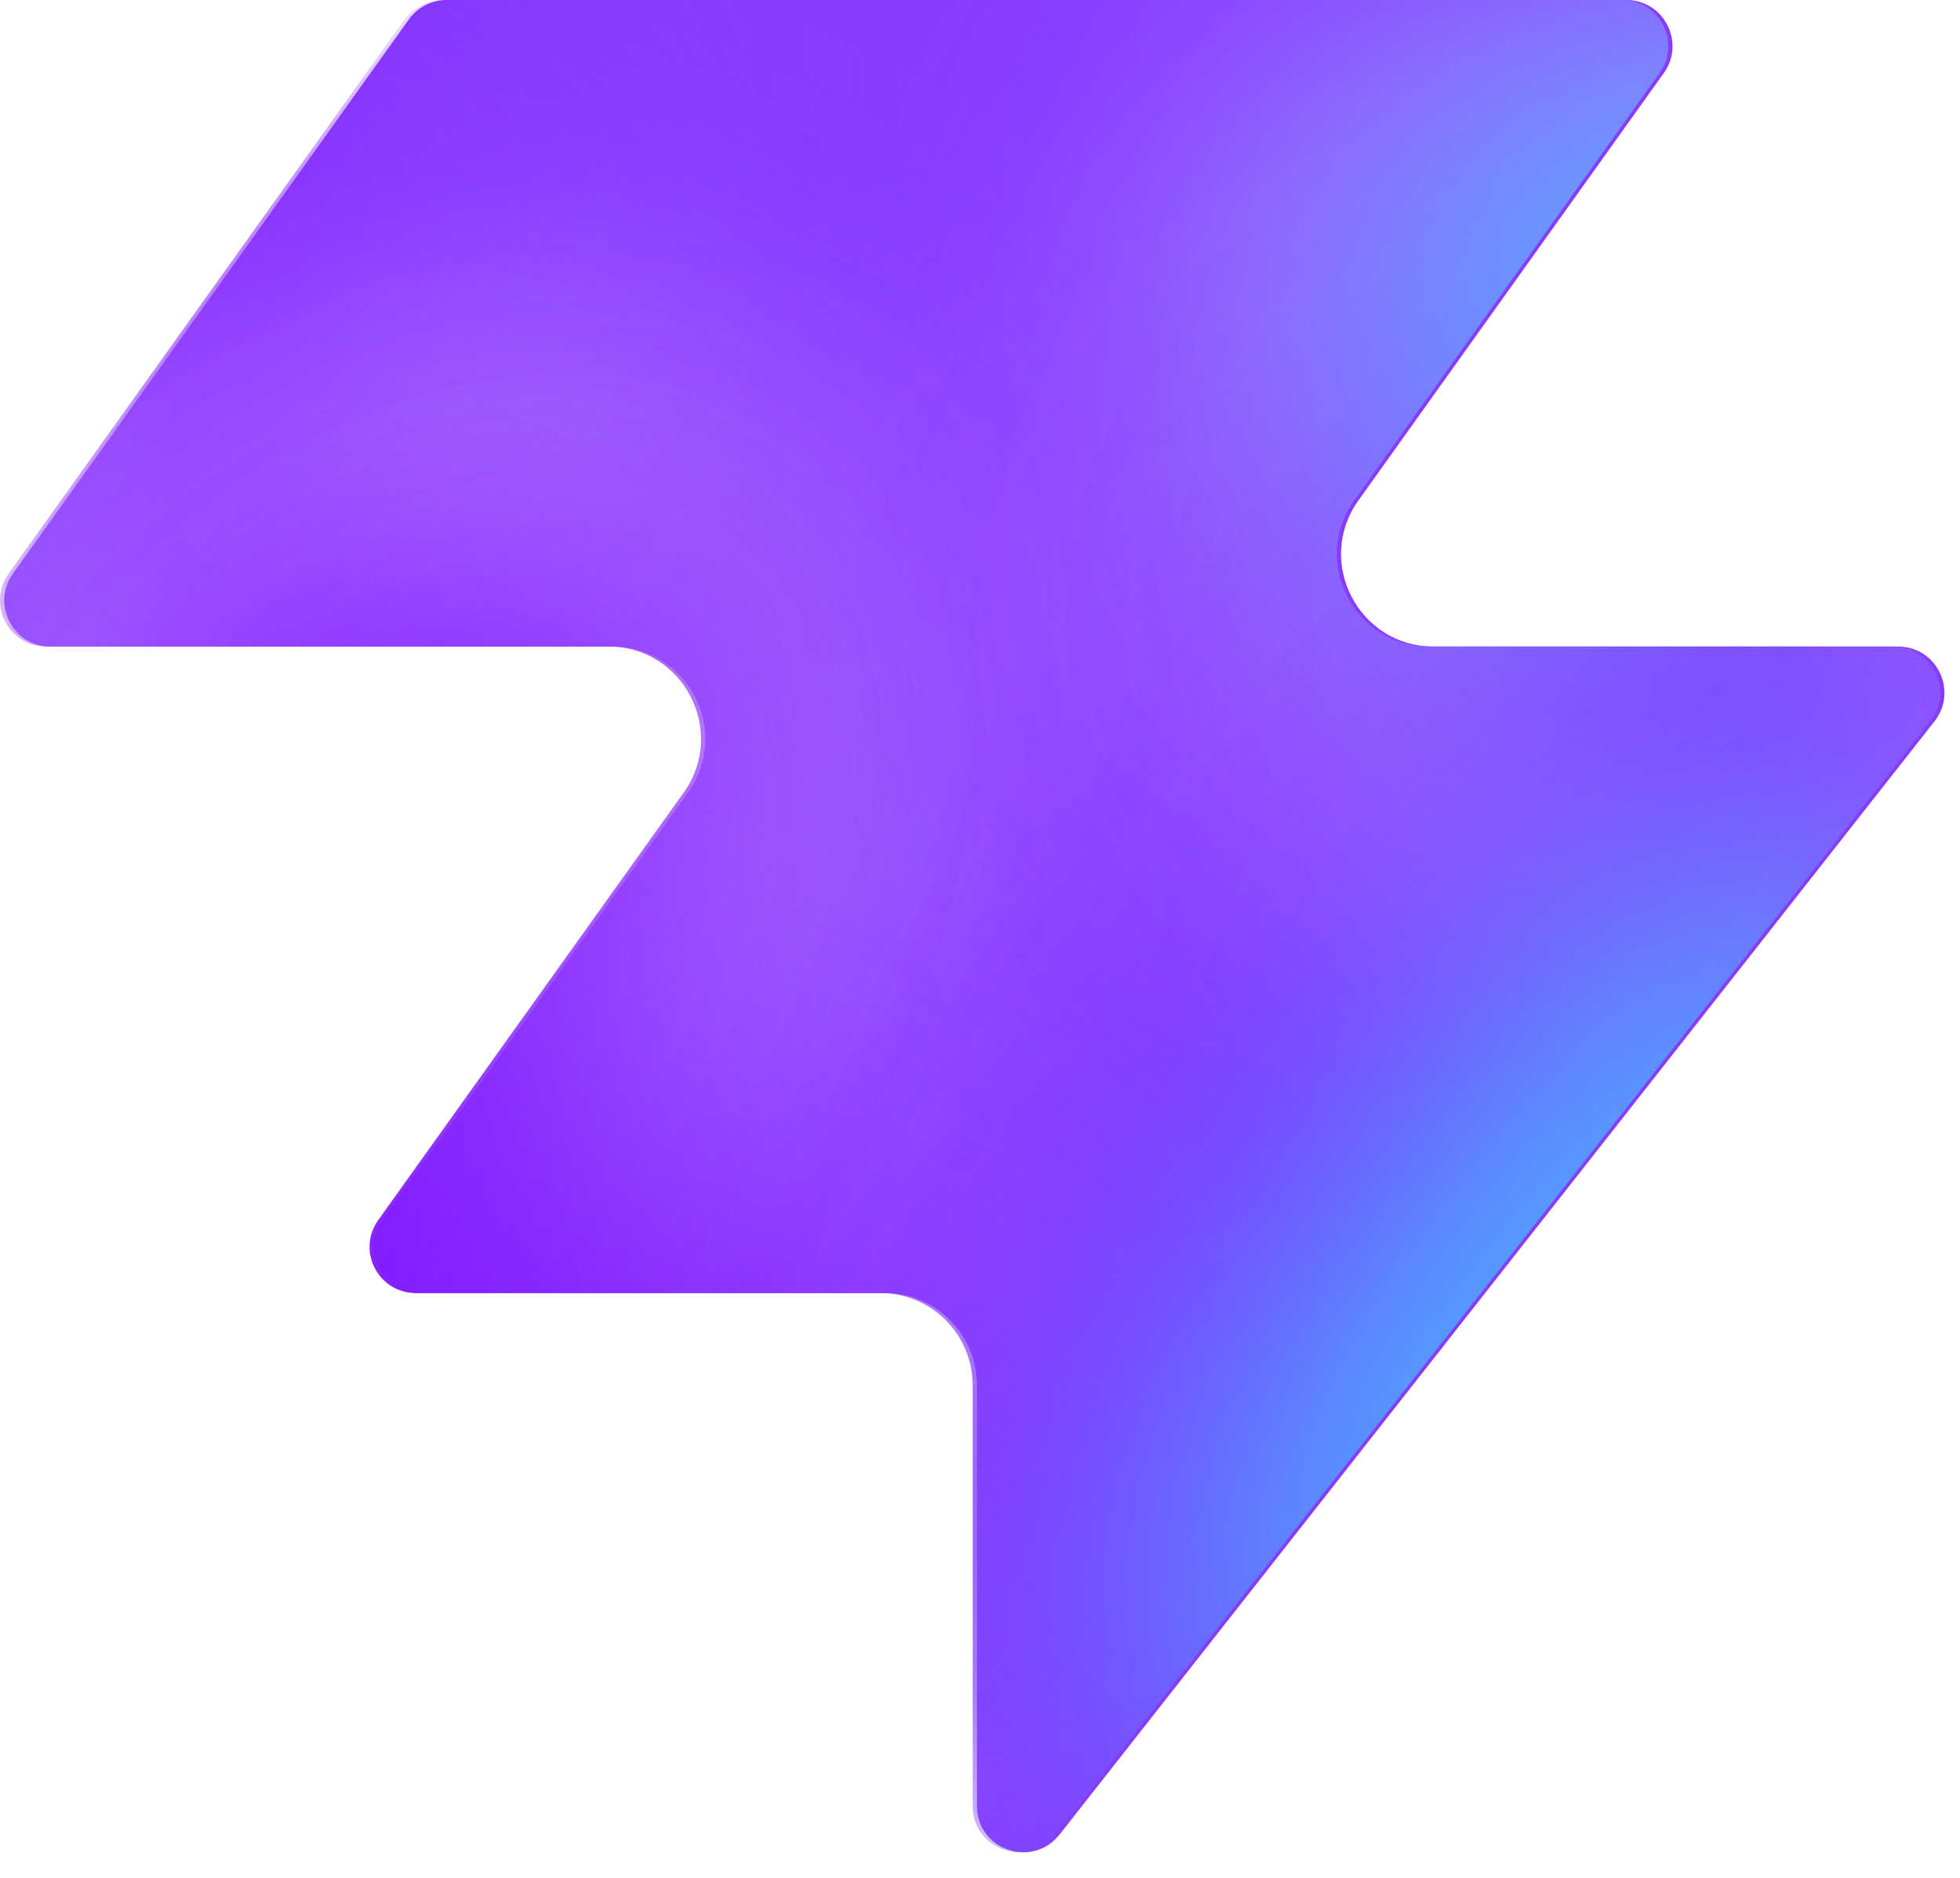
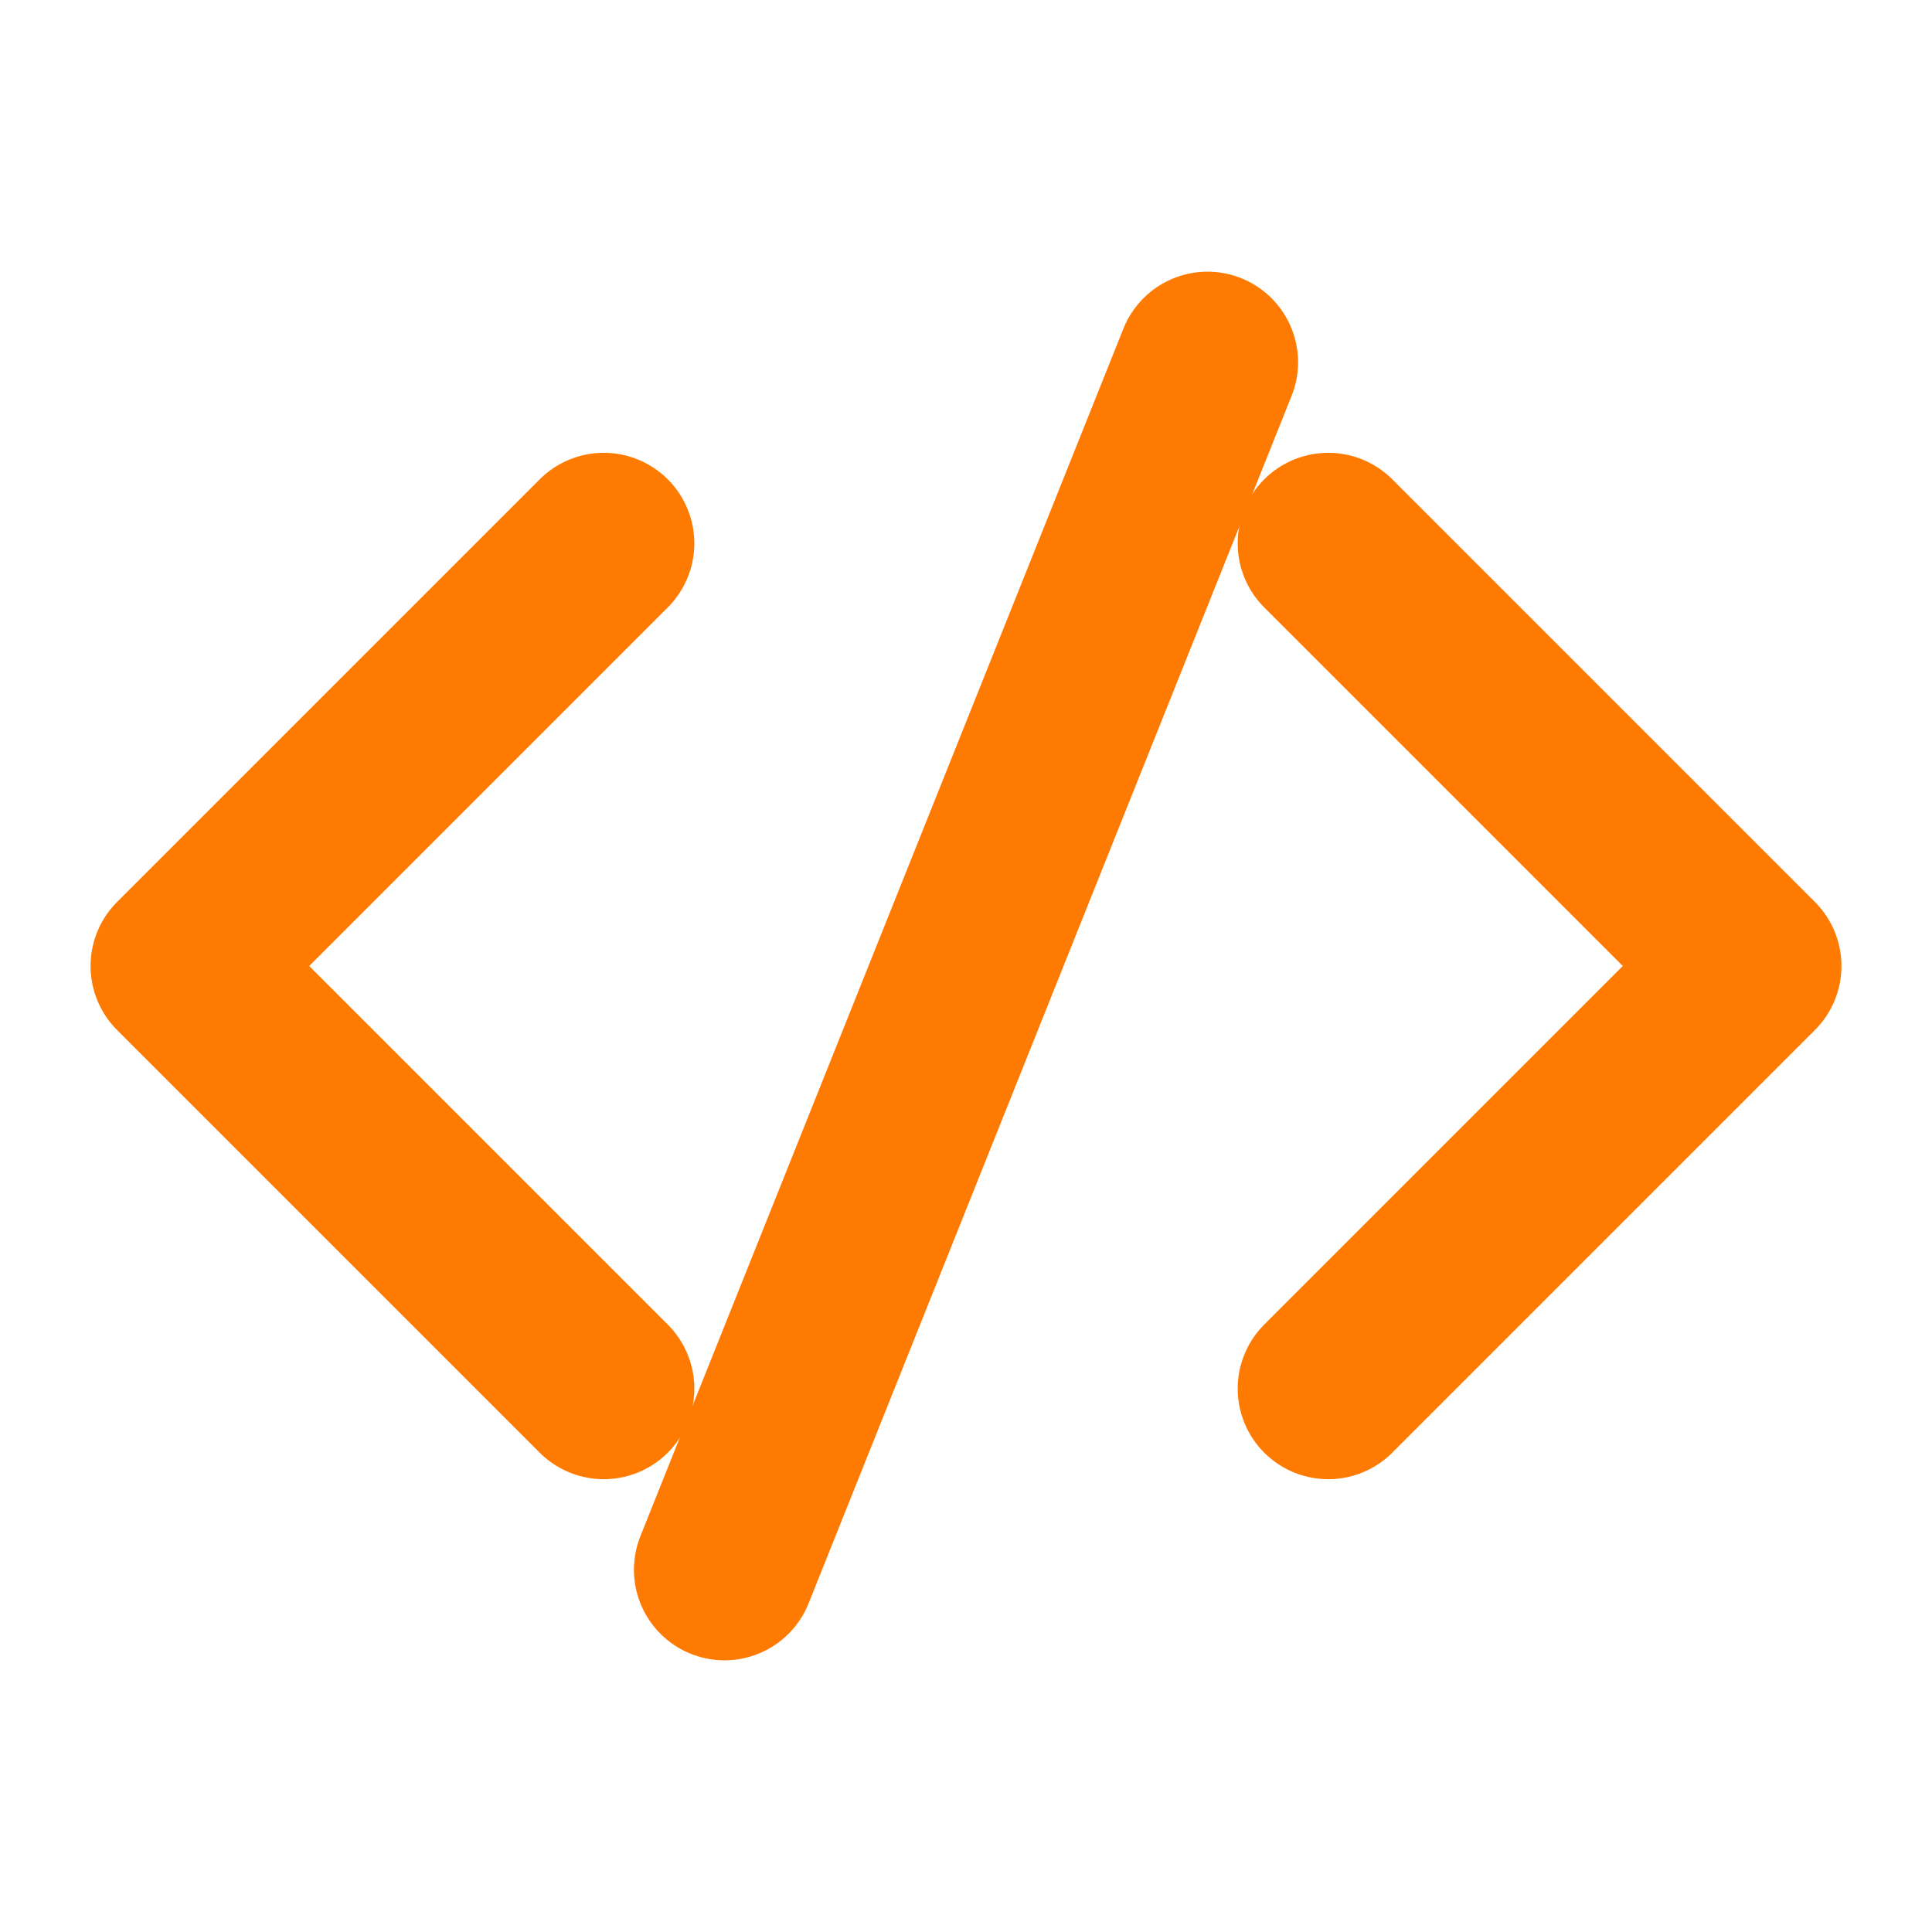
- <svg xmlns="http://www.w3.org/2000/svg" width="48" height="46" fill="none" viewBox="0 0 48 46">
-   <path fill="#863bff" d="M25.946 44.938c-.664.845-2.021.375-2.021-.698V33.937a2.26 2.26 0 0 0-2.262-2.262H10.287c-.92 0-1.456-1.04-.92-1.788l7.48-10.471c1.07-1.497 0-3.578-1.842-3.578H1.237c-.92 0-1.456-1.04-.92-1.788L10.013.474c.214-.297.556-.474.92-.474h28.894c.92 0 1.456 1.04.92 1.788l-7.48 10.471c-1.07 1.498 0 3.579 1.842 3.579h11.377c.943 0 1.473 1.088.89 1.83L25.947 44.94z" style="fill:#863bff;fill:color(display-p3 .525 .23 1);fill-opacity:1" />
-   <mask id="a" width="48" height="46" x="0" y="0" maskUnits="userSpaceOnUse" style="mask-type:alpha">
-     <path fill="#000" d="M25.842 44.938c-.664.844-2.021.375-2.021-.698V33.937a2.26 2.26 0 0 0-2.262-2.262H10.183c-.92 0-1.456-1.04-.92-1.788l7.48-10.471c1.07-1.498 0-3.579-1.842-3.579H1.133c-.92 0-1.456-1.04-.92-1.787L9.91.473c.214-.297.556-.474.92-.474h28.894c.92 0 1.456 1.04.92 1.788l-7.48 10.471c-1.07 1.498 0 3.578 1.842 3.578h11.377c.943 0 1.473 1.088.89 1.832L25.843 44.94z" style="fill:#000;fill-opacity:1" />
-   </mask>
-   <g mask="url(#a)">
-     <g filter="url(#b)">
-       <ellipse cx="5.508" cy="14.704" fill="#ede6ff" rx="5.508" ry="14.704" style="fill:#ede6ff;fill:color(display-p3 .927 .903 1);fill-opacity:1" transform="matrix(.00324 1 1 -.00324 -4.47 31.516)" />
-     </g>
-     <g filter="url(#c)">
-       <ellipse cx="10.399" cy="29.851" fill="#ede6ff" rx="10.399" ry="29.851" style="fill:#ede6ff;fill:color(display-p3 .927 .903 1);fill-opacity:1" transform="matrix(.00324 1 1 -.00324 -39.328 7.883)" />
-     </g>
-     <g filter="url(#d)">
-       <ellipse cx="5.508" cy="30.487" fill="#7e14ff" rx="5.508" ry="30.487" style="fill:#7e14ff;fill:color(display-p3 .492 .077 1);fill-opacity:1" transform="rotate(89.814 -25.913 -14.639)scale(1 -1)" />
-     </g>
-     <g filter="url(#e)">
-       <ellipse cx="5.508" cy="30.599" fill="#7e14ff" rx="5.508" ry="30.599" style="fill:#7e14ff;fill:color(display-p3 .492 .077 1);fill-opacity:1" transform="rotate(89.814 -32.644 -3.334)scale(1 -1)" />
-     </g>
-     <g filter="url(#f)">
-       <ellipse cx="5.508" cy="30.599" fill="#7e14ff" rx="5.508" ry="30.599" style="fill:#7e14ff;fill:color(display-p3 .492 .077 1);fill-opacity:1" transform="matrix(.00324 1 1 -.00324 -34.34 30.47)" />
-     </g>
-     <g filter="url(#g)">
-       <ellipse cx="14.072" cy="22.078" fill="#ede6ff" rx="14.072" ry="22.078" style="fill:#ede6ff;fill:color(display-p3 .927 .903 1);fill-opacity:1" transform="rotate(93.35 24.506 48.493)scale(-1 1)" />
-     </g>
-     <g filter="url(#h)">
-       <ellipse cx="3.47" cy="21.501" fill="#7e14ff" rx="3.47" ry="21.501" style="fill:#7e14ff;fill:color(display-p3 .492 .077 1);fill-opacity:1" transform="rotate(89.009 28.708 47.59)scale(-1 1)" />
-     </g>
-     <g filter="url(#i)">
-       <ellipse cx="3.47" cy="21.501" fill="#7e14ff" rx="3.47" ry="21.501" style="fill:#7e14ff;fill:color(display-p3 .492 .077 1);fill-opacity:1" transform="rotate(89.009 28.708 47.59)scale(-1 1)" />
-     </g>
-     <g filter="url(#j)">
-       <ellipse cx=".387" cy="8.972" fill="#7e14ff" rx="4.407" ry="29.108" style="fill:#7e14ff;fill:color(display-p3 .492 .077 1);fill-opacity:1" transform="rotate(39.51 .387 8.972)" />
-     </g>
-     <g filter="url(#k)">
-       <ellipse cx="47.523" cy="-6.092" fill="#7e14ff" rx="4.407" ry="29.108" style="fill:#7e14ff;fill:color(display-p3 .492 .077 1);fill-opacity:1" transform="rotate(37.892 47.523 -6.092)" />
-     </g>
-     <g filter="url(#l)">
-       <ellipse cx="41.412" cy="6.333" fill="#47bfff" rx="5.971" ry="9.665" style="fill:#47bfff;fill:color(display-p3 .28 .748 1);fill-opacity:1" transform="rotate(37.892 41.412 6.333)" />
-     </g>
-     <g filter="url(#m)">
-       <ellipse cx="-1.879" cy="38.332" fill="#7e14ff" rx="4.407" ry="29.108" style="fill:#7e14ff;fill:color(display-p3 .492 .077 1);fill-opacity:1" transform="rotate(37.892 -1.88 38.332)" />
-     </g>
-     <g filter="url(#n)">
-       <ellipse cx="-1.879" cy="38.332" fill="#7e14ff" rx="4.407" ry="29.108" style="fill:#7e14ff;fill:color(display-p3 .492 .077 1);fill-opacity:1" transform="rotate(37.892 -1.88 38.332)" />
-     </g>
-     <g filter="url(#o)">
-       <ellipse cx="35.651" cy="29.907" fill="#7e14ff" rx="4.407" ry="29.108" style="fill:#7e14ff;fill:color(display-p3 .492 .077 1);fill-opacity:1" transform="rotate(37.892 35.651 29.907)" />
-     </g>
-     <g filter="url(#p)">
-       <ellipse cx="38.418" cy="32.4" fill="#47bfff" rx="5.971" ry="15.297" style="fill:#47bfff;fill:color(display-p3 .28 .748 1);fill-opacity:1" transform="rotate(37.892 38.418 32.4)" />
-     </g>
-   </g>
-   <defs>
-     <filter id="b" width="60.045" height="41.654" x="-19.77" y="16.149" color-interpolation-filters="sRGB" filterUnits="userSpaceOnUse">
-       <feFlood flood-opacity="0" result="BackgroundImageFix" />
-       <feBlend in="SourceGraphic" in2="BackgroundImageFix" result="shape" />
-       <feGaussianBlur result="effect1_foregroundBlur_2002_17158" stdDeviation="7.659" />
-     </filter>
-     <filter id="c" width="90.34" height="51.437" x="-54.613" y="-7.533" color-interpolation-filters="sRGB" filterUnits="userSpaceOnUse">
-       <feFlood flood-opacity="0" result="BackgroundImageFix" />
-       <feBlend in="SourceGraphic" in2="BackgroundImageFix" result="shape" />
-       <feGaussianBlur result="effect1_foregroundBlur_2002_17158" stdDeviation="7.659" />
-     </filter>
-     <filter id="d" width="79.355" height="29.4" x="-49.64" y="2.03" color-interpolation-filters="sRGB" filterUnits="userSpaceOnUse">
-       <feFlood flood-opacity="0" result="BackgroundImageFix" />
-       <feBlend in="SourceGraphic" in2="BackgroundImageFix" result="shape" />
-       <feGaussianBlur result="effect1_foregroundBlur_2002_17158" stdDeviation="4.596" />
-     </filter>
-     <filter id="e" width="79.579" height="29.4" x="-45.045" y="20.029" color-interpolation-filters="sRGB" filterUnits="userSpaceOnUse">
-       <feFlood flood-opacity="0" result="BackgroundImageFix" />
-       <feBlend in="SourceGraphic" in2="BackgroundImageFix" result="shape" />
-       <feGaussianBlur result="effect1_foregroundBlur_2002_17158" stdDeviation="4.596" />
-     </filter>
-     <filter id="f" width="79.579" height="29.4" x="-43.513" y="21.178" color-interpolation-filters="sRGB" filterUnits="userSpaceOnUse">
-       <feFlood flood-opacity="0" result="BackgroundImageFix" />
-       <feBlend in="SourceGraphic" in2="BackgroundImageFix" result="shape" />
-       <feGaussianBlur result="effect1_foregroundBlur_2002_17158" stdDeviation="4.596" />
-     </filter>
-     <filter id="g" width="74.749" height="58.852" x="15.756" y="-17.901" color-interpolation-filters="sRGB" filterUnits="userSpaceOnUse">
-       <feFlood flood-opacity="0" result="BackgroundImageFix" />
-       <feBlend in="SourceGraphic" in2="BackgroundImageFix" result="shape" />
-       <feGaussianBlur result="effect1_foregroundBlur_2002_17158" stdDeviation="7.659" />
-     </filter>
-     <filter id="h" width="61.377" height="25.362" x="23.548" y="2.284" color-interpolation-filters="sRGB" filterUnits="userSpaceOnUse">
-       <feFlood flood-opacity="0" result="BackgroundImageFix" />
-       <feBlend in="SourceGraphic" in2="BackgroundImageFix" result="shape" />
-       <feGaussianBlur result="effect1_foregroundBlur_2002_17158" stdDeviation="4.596" />
-     </filter>
-     <filter id="i" width="61.377" height="25.362" x="23.548" y="2.284" color-interpolation-filters="sRGB" filterUnits="userSpaceOnUse">
-       <feFlood flood-opacity="0" result="BackgroundImageFix" />
-       <feBlend in="SourceGraphic" in2="BackgroundImageFix" result="shape" />
-       <feGaussianBlur result="effect1_foregroundBlur_2002_17158" stdDeviation="4.596" />
-     </filter>
-     <filter id="j" width="56.045" height="63.649" x="-27.636" y="-22.853" color-interpolation-filters="sRGB" filterUnits="userSpaceOnUse">
-       <feFlood flood-opacity="0" result="BackgroundImageFix" />
-       <feBlend in="SourceGraphic" in2="BackgroundImageFix" result="shape" />
-       <feGaussianBlur result="effect1_foregroundBlur_2002_17158" stdDeviation="4.596" />
-     </filter>
-     <filter id="k" width="54.814" height="64.646" x="20.116" y="-38.415" color-interpolation-filters="sRGB" filterUnits="userSpaceOnUse">
-       <feFlood flood-opacity="0" result="BackgroundImageFix" />
-       <feBlend in="SourceGraphic" in2="BackgroundImageFix" result="shape" />
-       <feGaussianBlur result="effect1_foregroundBlur_2002_17158" stdDeviation="4.596" />
-     </filter>
-     <filter id="l" width="33.541" height="35.313" x="24.641" y="-11.323" color-interpolation-filters="sRGB" filterUnits="userSpaceOnUse">
-       <feFlood flood-opacity="0" result="BackgroundImageFix" />
-       <feBlend in="SourceGraphic" in2="BackgroundImageFix" result="shape" />
-       <feGaussianBlur result="effect1_foregroundBlur_2002_17158" stdDeviation="4.596" />
-     </filter>
-     <filter id="m" width="54.814" height="64.646" x="-29.286" y="6.009" color-interpolation-filters="sRGB" filterUnits="userSpaceOnUse">
-       <feFlood flood-opacity="0" result="BackgroundImageFix" />
-       <feBlend in="SourceGraphic" in2="BackgroundImageFix" result="shape" />
-       <feGaussianBlur result="effect1_foregroundBlur_2002_17158" stdDeviation="4.596" />
-     </filter>
-     <filter id="n" width="54.814" height="64.646" x="-29.286" y="6.009" color-interpolation-filters="sRGB" filterUnits="userSpaceOnUse">
-       <feFlood flood-opacity="0" result="BackgroundImageFix" />
-       <feBlend in="SourceGraphic" in2="BackgroundImageFix" result="shape" />
-       <feGaussianBlur result="effect1_foregroundBlur_2002_17158" stdDeviation="4.596" />
-     </filter>
-     <filter id="o" width="54.814" height="64.646" x="8.244" y="-2.416" color-interpolation-filters="sRGB" filterUnits="userSpaceOnUse">
-       <feFlood flood-opacity="0" result="BackgroundImageFix" />
-       <feBlend in="SourceGraphic" in2="BackgroundImageFix" result="shape" />
-       <feGaussianBlur result="effect1_foregroundBlur_2002_17158" stdDeviation="4.596" />
-     </filter>
-     <filter id="p" width="39.409" height="43.623" x="18.713" y="10.588" color-interpolation-filters="sRGB" filterUnits="userSpaceOnUse">
-       <feFlood flood-opacity="0" result="BackgroundImageFix" />
-       <feBlend in="SourceGraphic" in2="BackgroundImageFix" result="shape" />
-       <feGaussianBlur result="effect1_foregroundBlur_2002_17158" stdDeviation="4.596" />
-     </filter>
-   </defs>
+ <svg xmlns="http://www.w3.org/2000/svg" viewBox="0 0 64 64" fill="none" stroke="#FF7A00" stroke-width="6" stroke-linecap="round" stroke-linejoin="round">
+   <polyline points="20 18 6 32 20 46" />
+   <line x1="40" y1="12" x2="24" y2="52" />
+   <polyline points="44 18 58 32 44 46" />
</svg>
